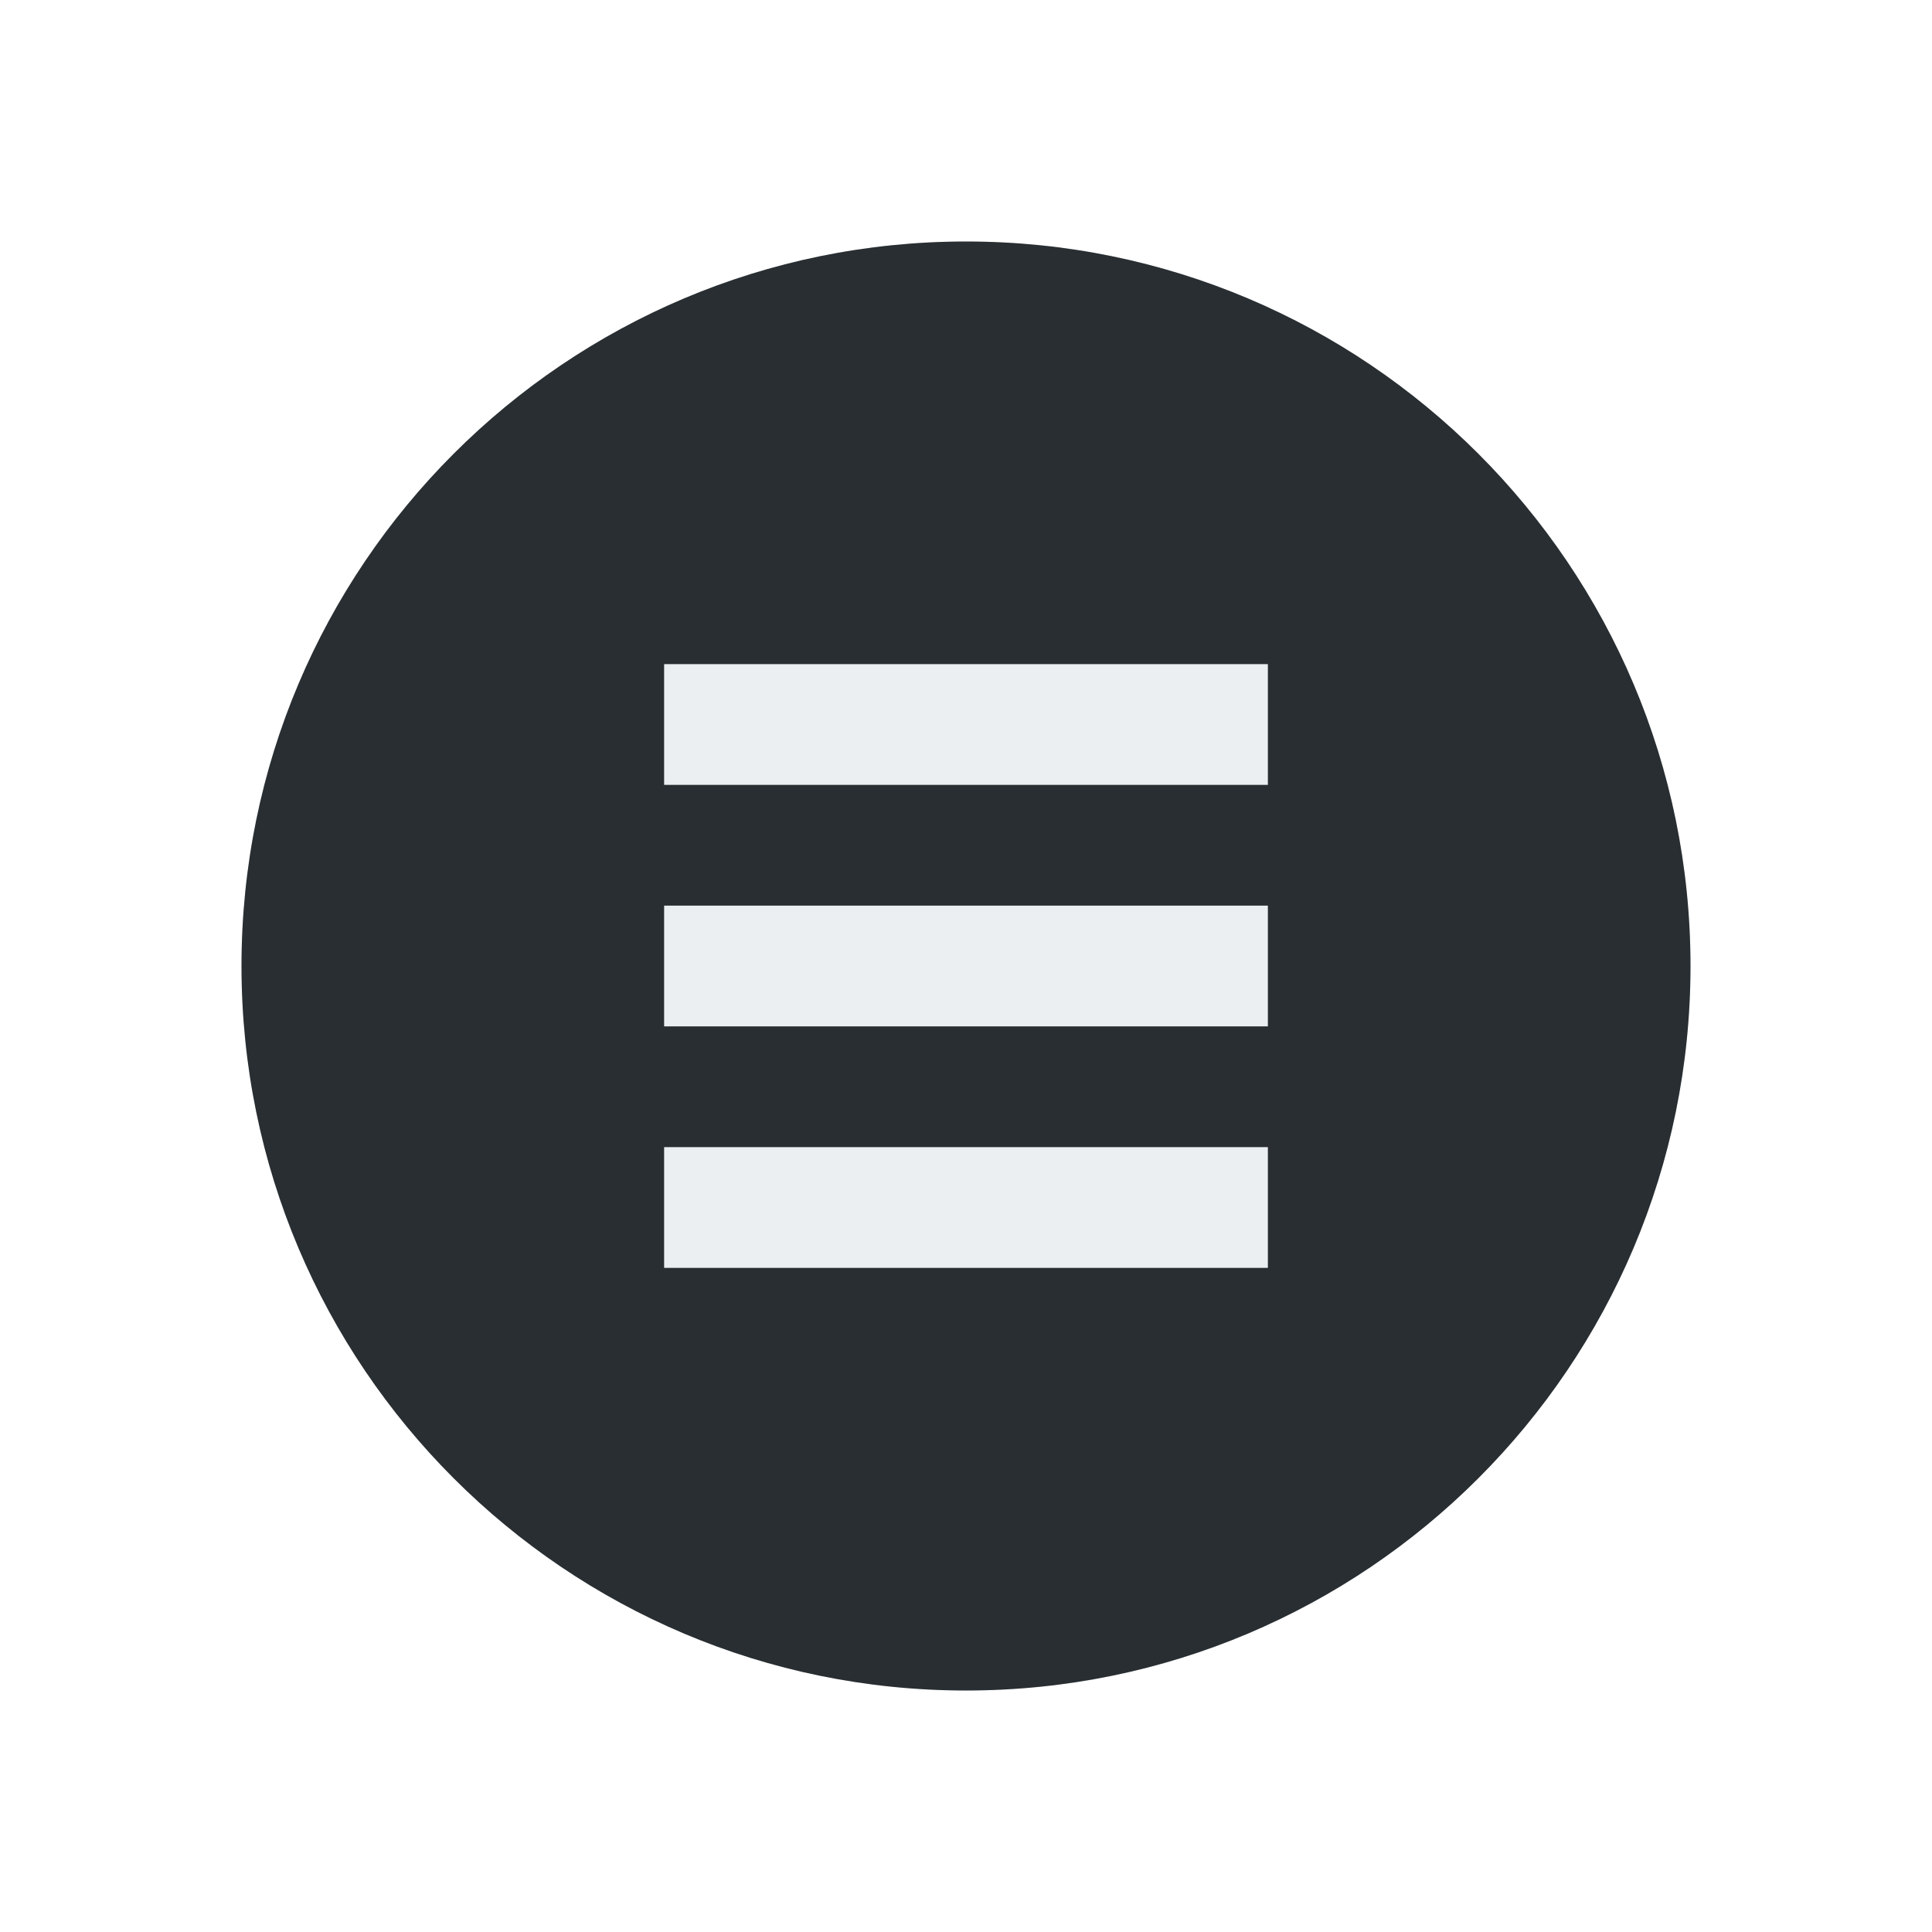
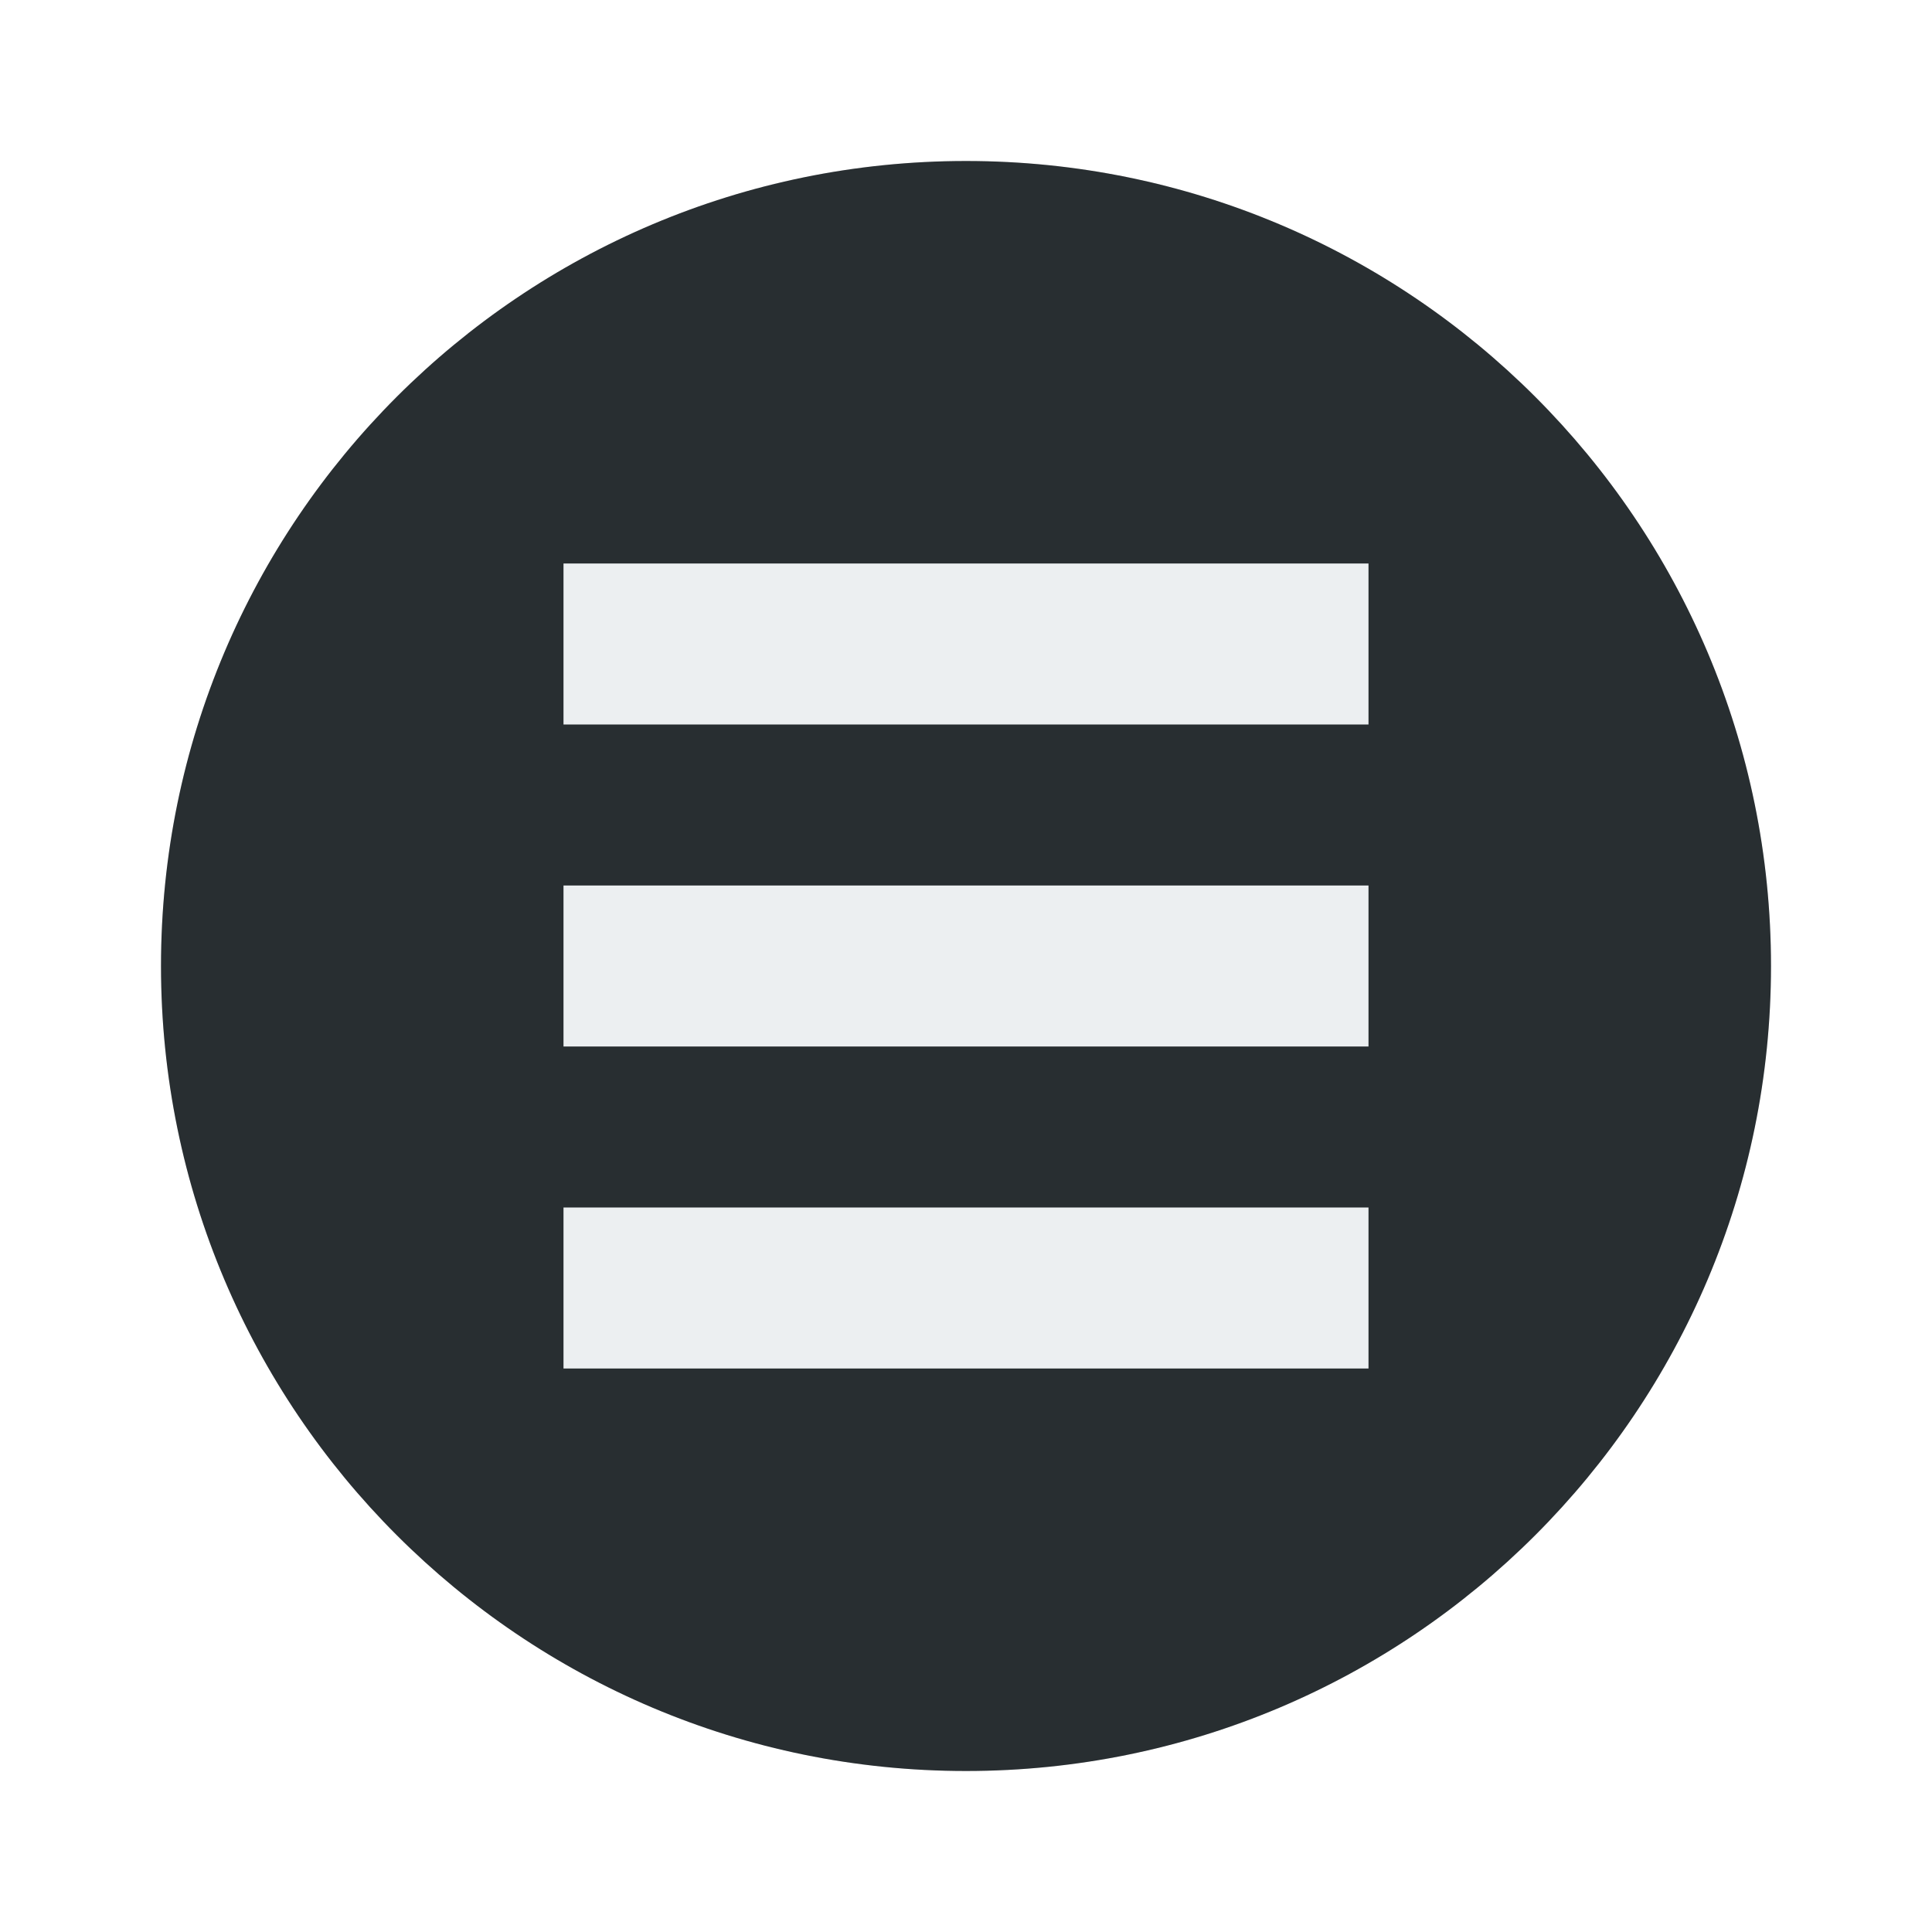
- <svg xmlns="http://www.w3.org/2000/svg" width="32" height="32" viewBox="0 0 32 32" id="svg4747" version="1.1">
+ <svg xmlns="http://www.w3.org/2000/svg" width="24" height="24" viewBox="0 0 24 24" id="svg4747" version="1.1">
  <defs id="defs4749" />
-   <g id="layer1" transform="translate(0,-1020.362)">
-     <circle style="opacity:1;fill:#13191c;fill-opacity:1;fill-rule:evenodd;stroke:none;stroke-width:2;stroke-linecap:butt;stroke-linejoin:round;stroke-miterlimit:4;stroke-dasharray:none;stroke-dashoffset:478.437;stroke-opacity:1" id="path4134" cx="16" cy="1036.362" r="12" />
-     <circle style="opacity:1;fill:#eceff1;fill-opacity:0.1;fill-rule:evenodd;stroke:none;stroke-width:9.605;stroke-linecap:butt;stroke-linejoin:round;stroke-miterlimit:4;stroke-dasharray:none;stroke-dashoffset:478.437;stroke-opacity:0.75" id="path5326" cx="16" cy="1036.362" r="12" />
-     <rect style="opacity:1;fill:#eceff1;fill-opacity:1;fill-rule:evenodd;stroke:none;stroke-width:0;stroke-linecap:square;stroke-linejoin:round;stroke-miterlimit:4;stroke-dasharray:none;stroke-dashoffset:478.437;stroke-opacity:0.4" id="rect4737-7" width="10" height="2" x="11" y="1039.362" />
-     <rect style="opacity:1;fill:#eceff1;fill-opacity:1;fill-rule:evenodd;stroke:none;stroke-width:0;stroke-linecap:square;stroke-linejoin:round;stroke-miterlimit:4;stroke-dasharray:none;stroke-dashoffset:478.437;stroke-opacity:0.4" id="rect4737-7-8" width="10" height="2" x="11" y="1035.362" />
-     <rect style="opacity:1;fill:#eceff1;fill-opacity:1;fill-rule:evenodd;stroke:none;stroke-width:0;stroke-linecap:square;stroke-linejoin:round;stroke-miterlimit:4;stroke-dasharray:none;stroke-dashoffset:478.437;stroke-opacity:0.4" id="rect4737-7-8-1" width="10" height="2" x="11" y="1031.362" />
+   <g id="layer1" transform="translate(0,-1028.362)">
+     <circle style="opacity:1;fill:#13191c;fill-opacity:1;fill-rule:evenodd;stroke:none;stroke-width:2;stroke-linecap:butt;stroke-linejoin:round;stroke-miterlimit:4;stroke-dasharray:none;stroke-dashoffset:478.437;stroke-opacity:1" id="path4134" cx="12" cy="1040.362" r="10" />
+     <circle style="opacity:1;fill:#eceff1;fill-opacity:0.1;fill-rule:evenodd;stroke:none;stroke-width:9.605;stroke-linecap:butt;stroke-linejoin:round;stroke-miterlimit:4;stroke-dasharray:none;stroke-dashoffset:478.437;stroke-opacity:0.75" id="path5326" cx="12" cy="1040.362" r="10" />
+     <rect style="opacity:1;fill:#eceff1;fill-opacity:1;fill-rule:evenodd;stroke:none;stroke-width:0;stroke-linecap:square;stroke-linejoin:round;stroke-miterlimit:4;stroke-dasharray:none;stroke-dashoffset:478.437;stroke-opacity:0.4" id="rect4737-7" width="10" height="2" x="7" y="1043.362" />
+     <rect style="opacity:1;fill:#eceff1;fill-opacity:1;fill-rule:evenodd;stroke:none;stroke-width:0;stroke-linecap:square;stroke-linejoin:round;stroke-miterlimit:4;stroke-dasharray:none;stroke-dashoffset:478.437;stroke-opacity:0.4" id="rect4737-7-8" width="10" height="2" x="7" y="1039.362" />
+     <rect style="opacity:1;fill:#eceff1;fill-opacity:1;fill-rule:evenodd;stroke:none;stroke-width:0;stroke-linecap:square;stroke-linejoin:round;stroke-miterlimit:4;stroke-dasharray:none;stroke-dashoffset:478.437;stroke-opacity:0.4" id="rect4737-7-8-1" width="10" height="2" x="7" y="1035.362" />
  </g>
</svg>
